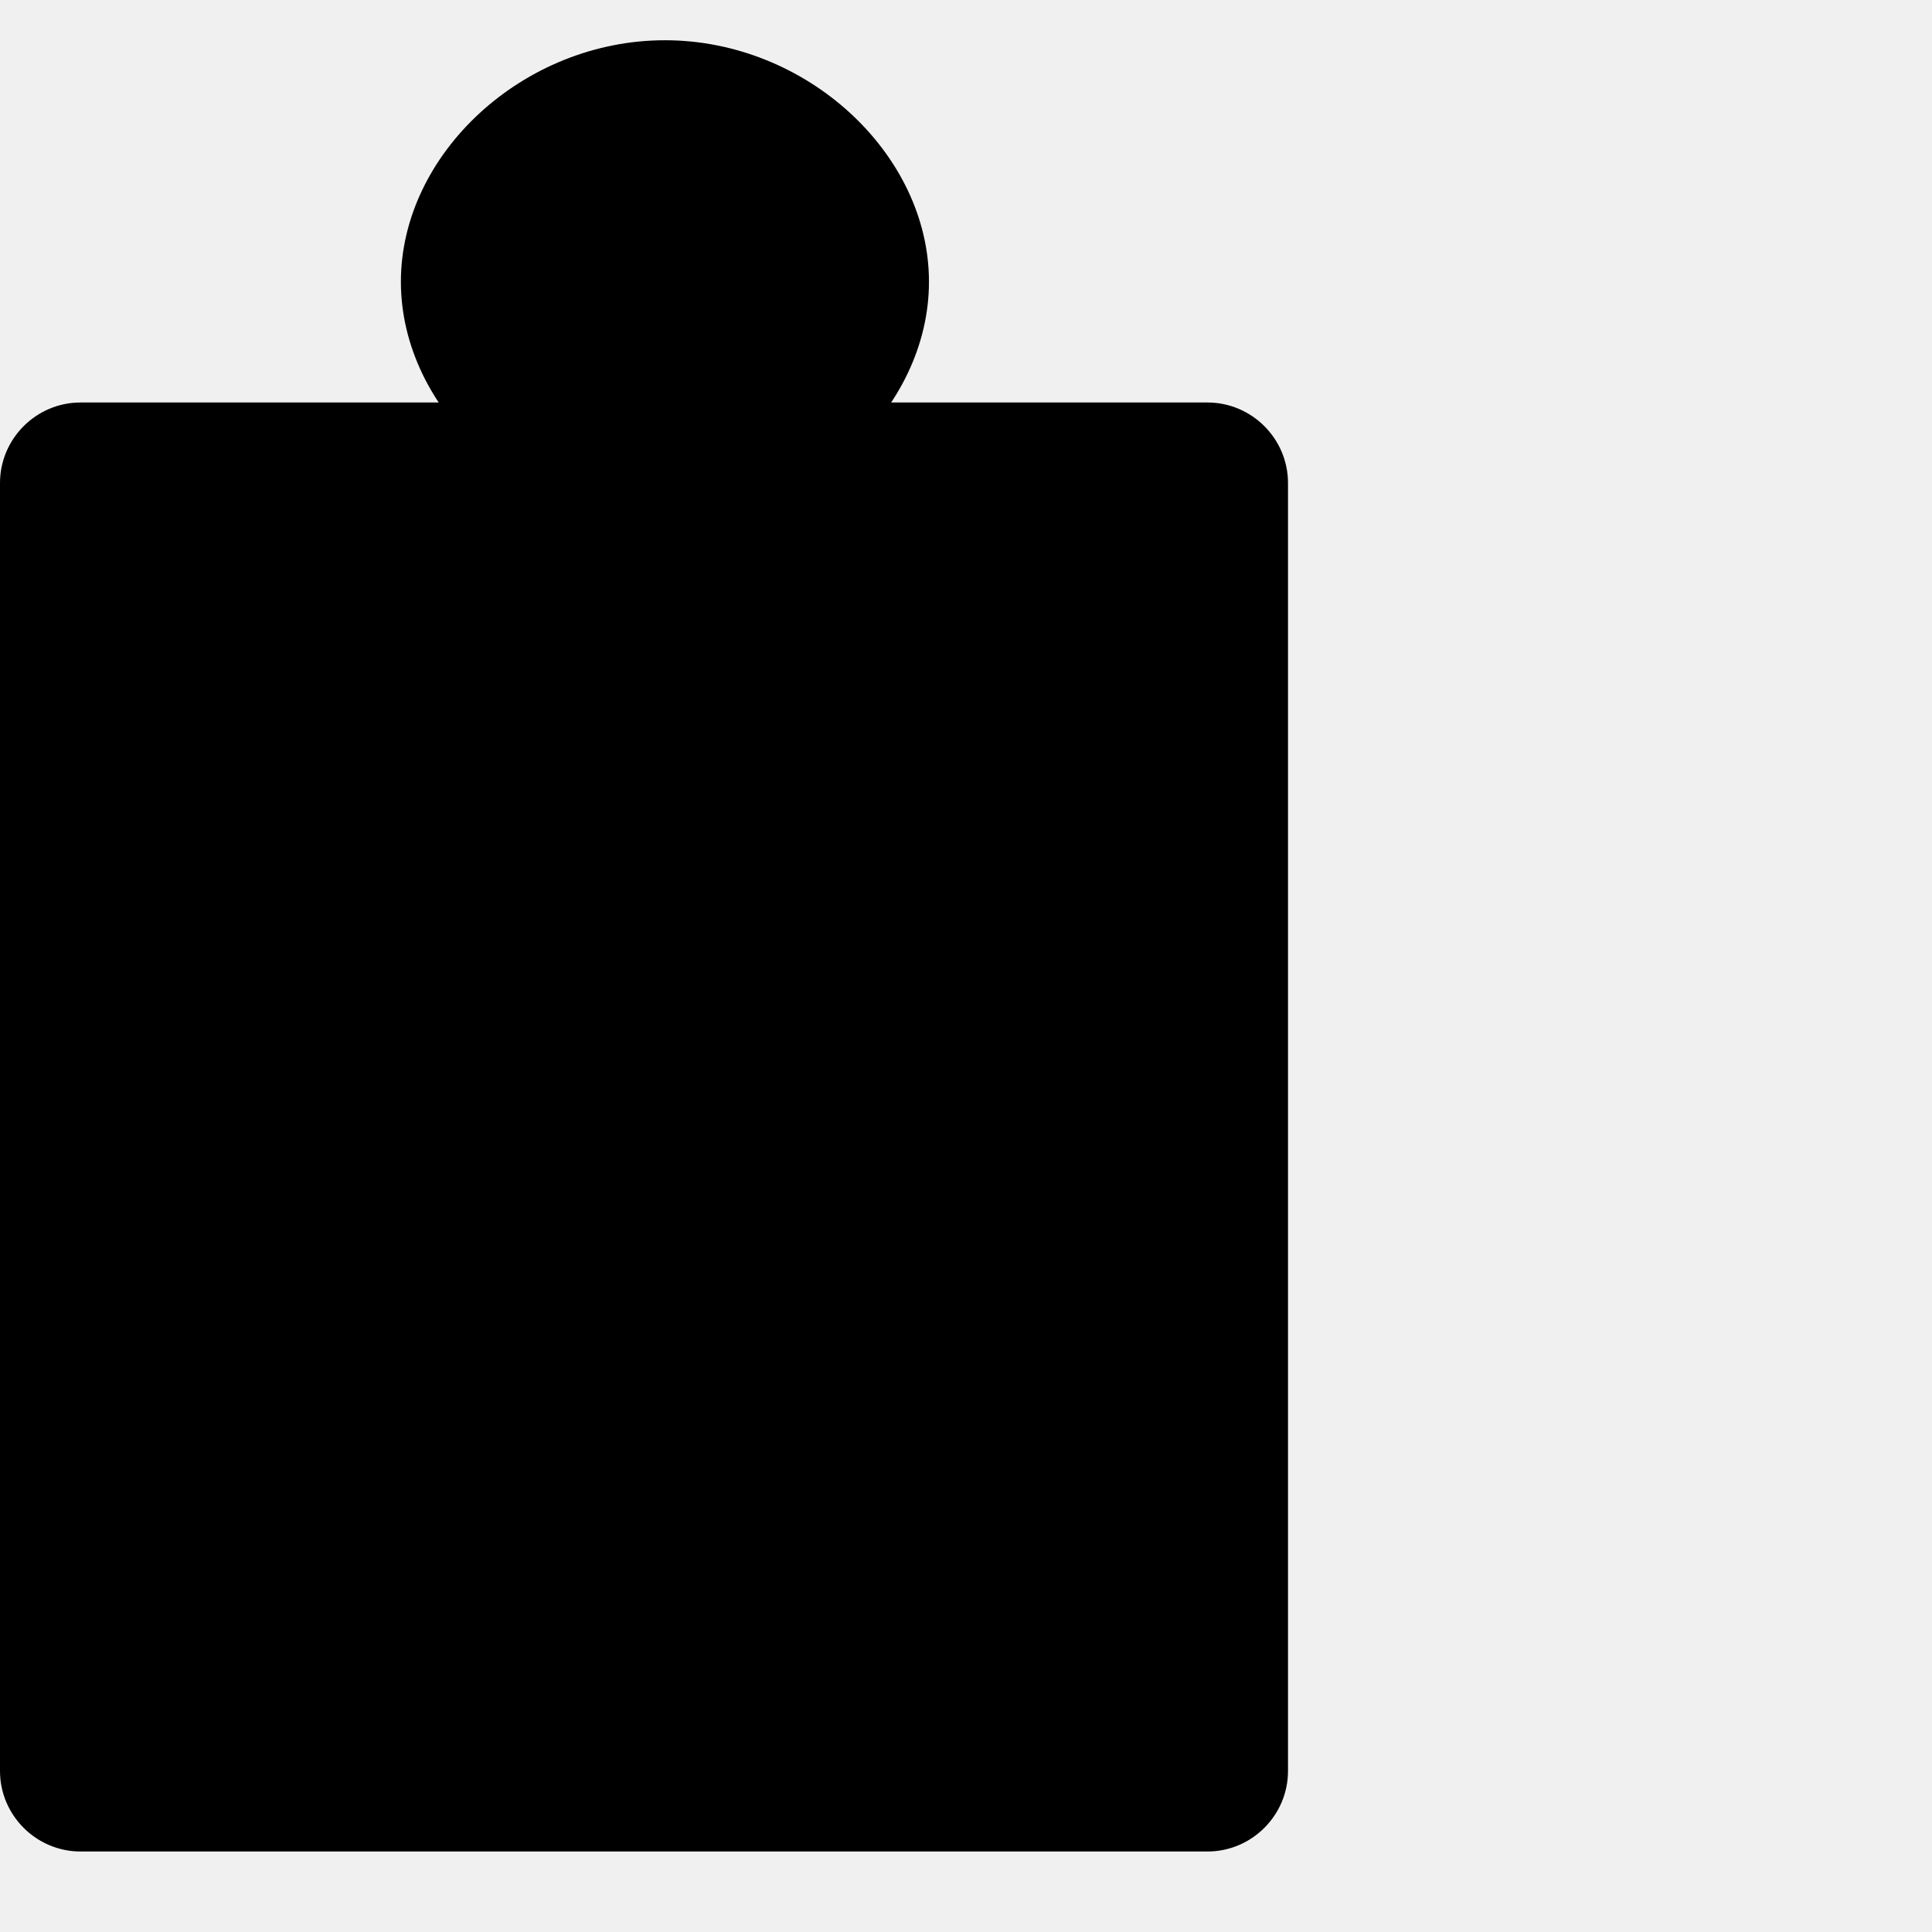
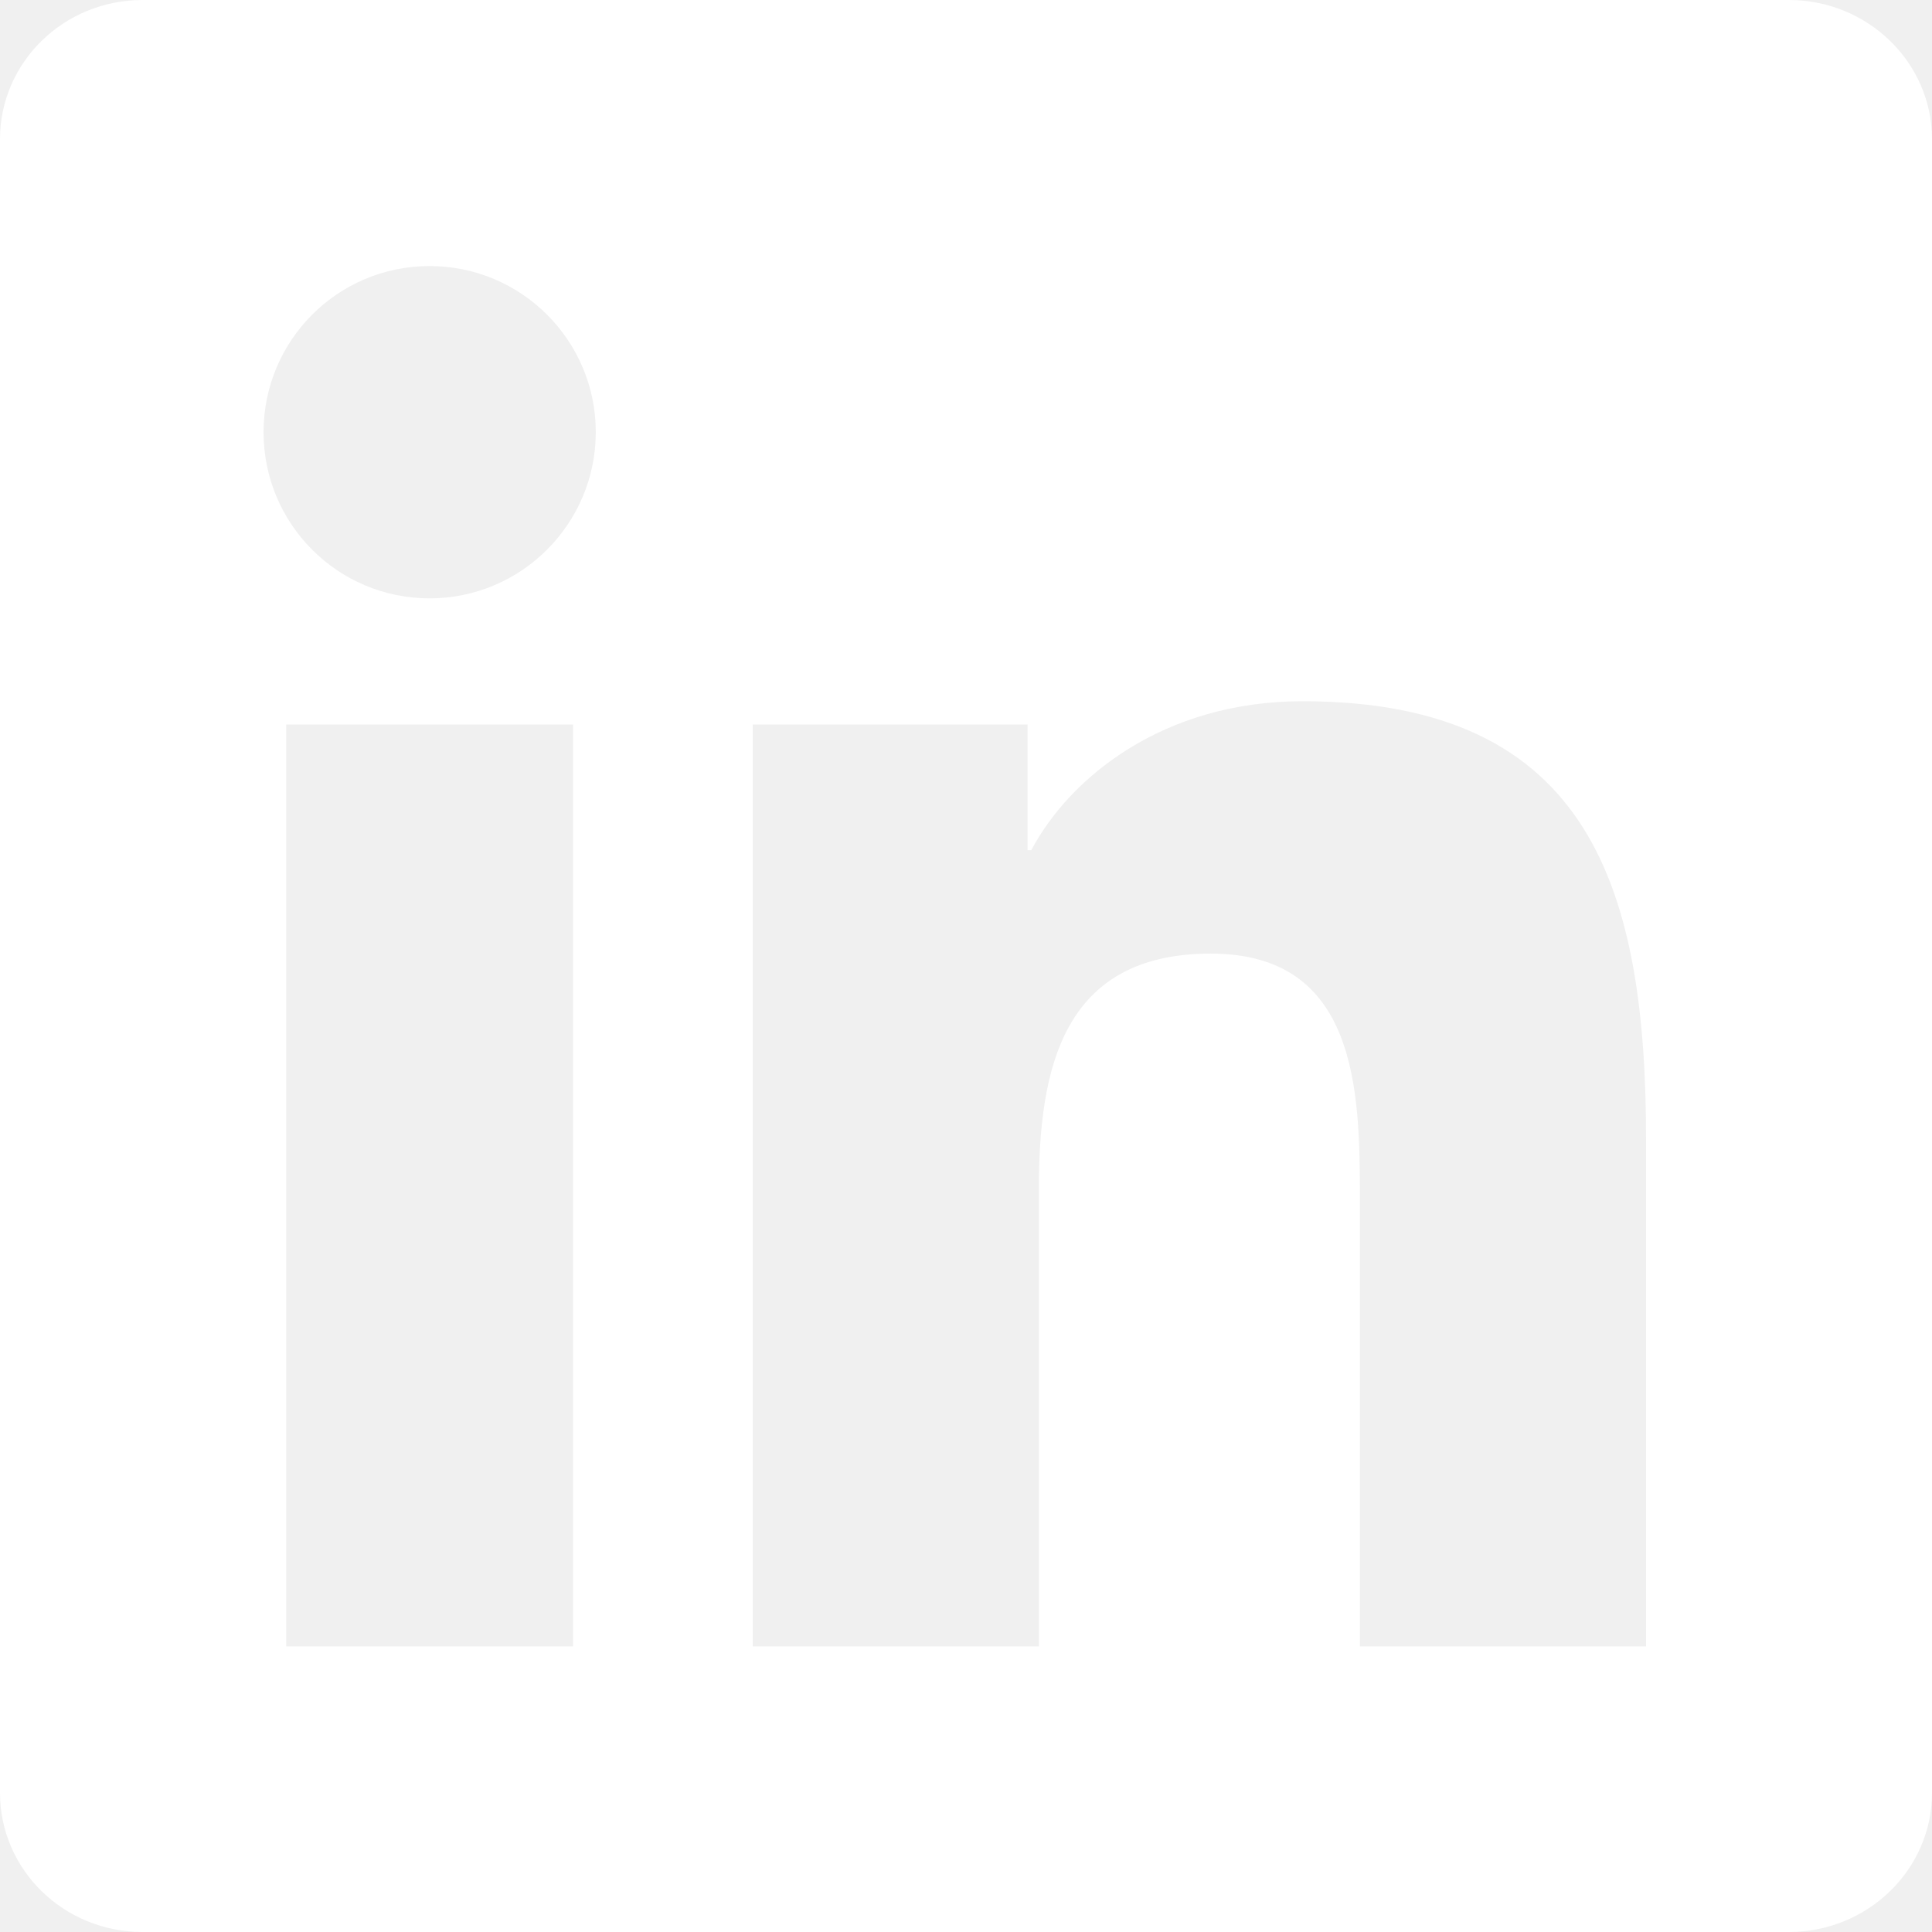
- <svg xmlns="http://www.w3.org/2000/svg" viewBox="0 0 24 24" fill="currentColor">
-   <path d="M4.98 3.5C4.98 5.09 6.5 6.5 8.26 6.5 10.02 6.5 11.54 5.09 11.54 3.5 11.54 1.91 10.02.5 8.26.5 6.5.5 4.98 1.91 4.98 3.5zM2.5 8.5c-.28 0-.5.22-.5.5v12c0 .28.22.5.5.5h12c.28 0 .5-.22.5-.5v-12c0-.28-.22-.5-.5-.5H2.5zM1 5c-.55 0-1 .45-1 1v16c0 .55.45 1 1 1h14c.55 0 1-.45 1-1V6c0-.55-.45-1-1-1H1z" />
+ <svg xmlns="http://www.w3.org/2000/svg" role="img" viewBox="0 0 24 24" fill="white">
+   <path d="M20.447 20.452h-3.554v-5.569c0-1.328-.027-3.037-1.852-3.037-1.853 0-2.136 1.445-2.136 2.939v5.667H9.351V9h3.414v1.561h.046c.477-.9 1.637-1.85 3.37-1.85 3.601 0 4.267 2.37 4.267 5.455v6.286zM5.337 7.433c-1.144 0-2.063-.926-2.063-2.065 0-1.138.92-2.063 2.063-2.063 1.14 0 2.064.925 2.064 2.063 0 1.139-.925 2.065-2.064 2.065zm1.782 13.019H3.555V9h3.564v11.452zM22.225 0H1.771C.792 0 0 .774 0 1.729v20.542C0 23.227.792 24 1.771 24h20.451C23.2 24 24 23.227 24 22.271V1.729C24 .774 23.2 0 22.222 0h.003z" />
</svg>
